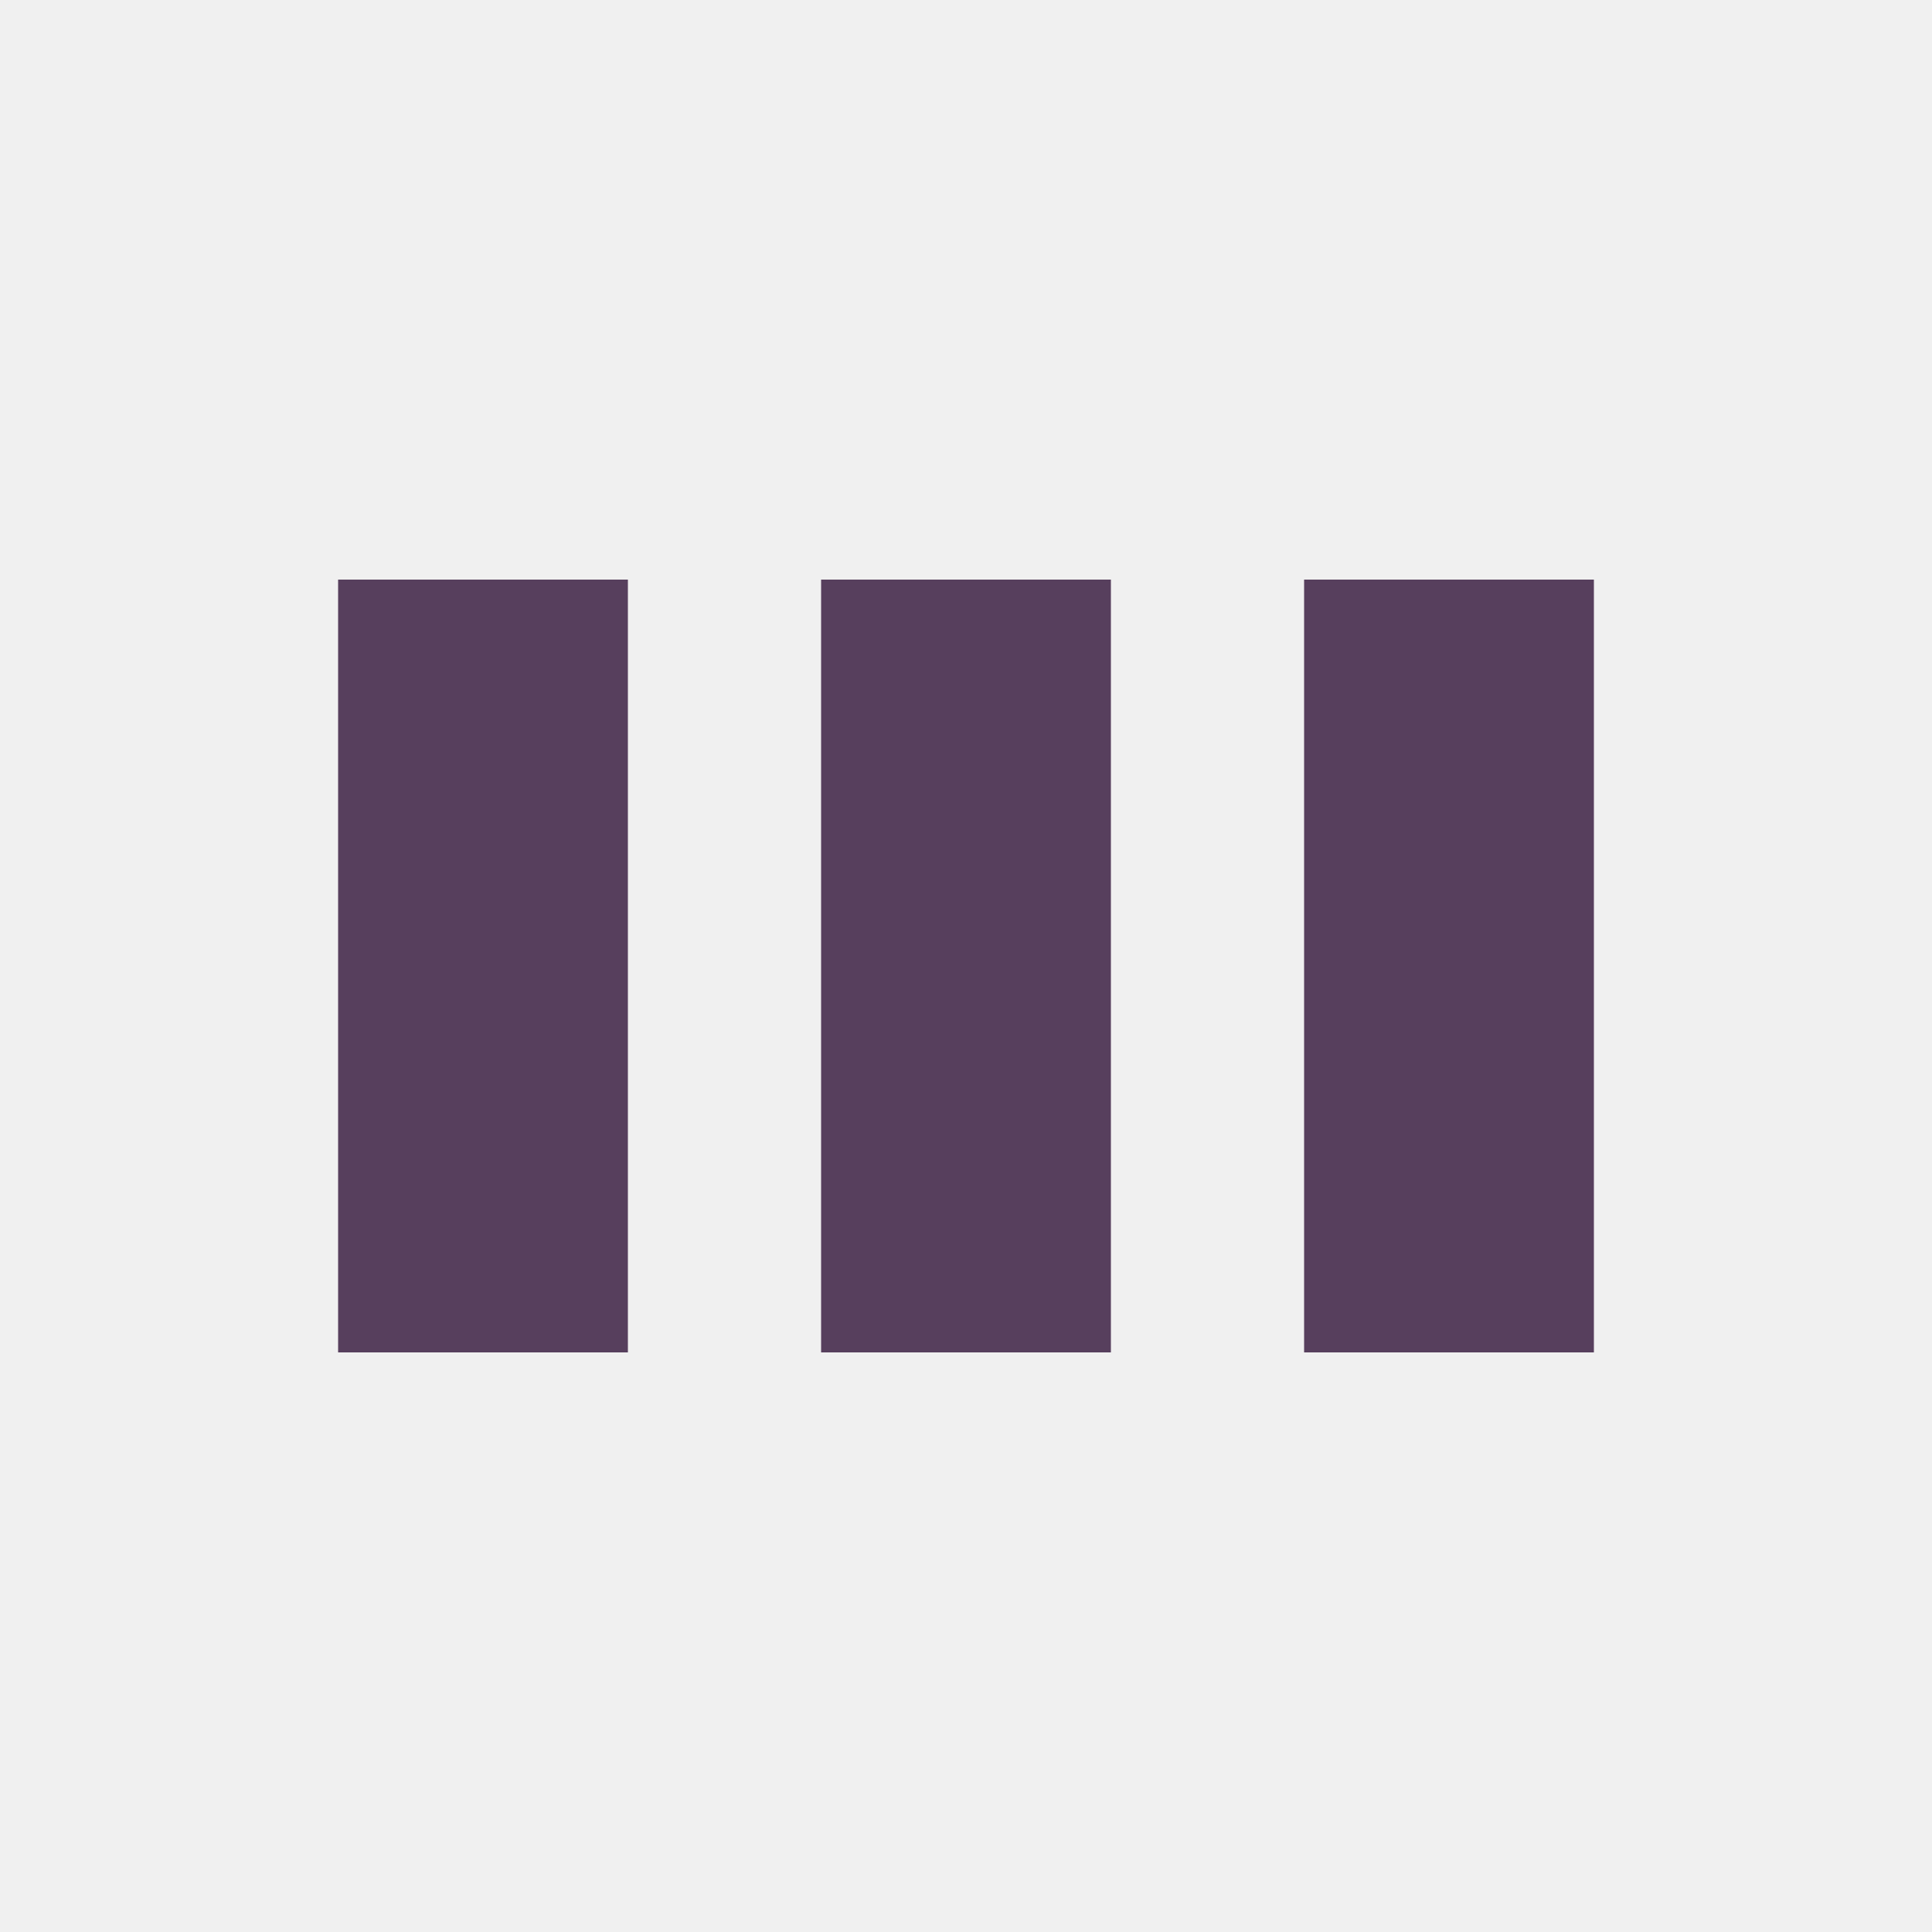
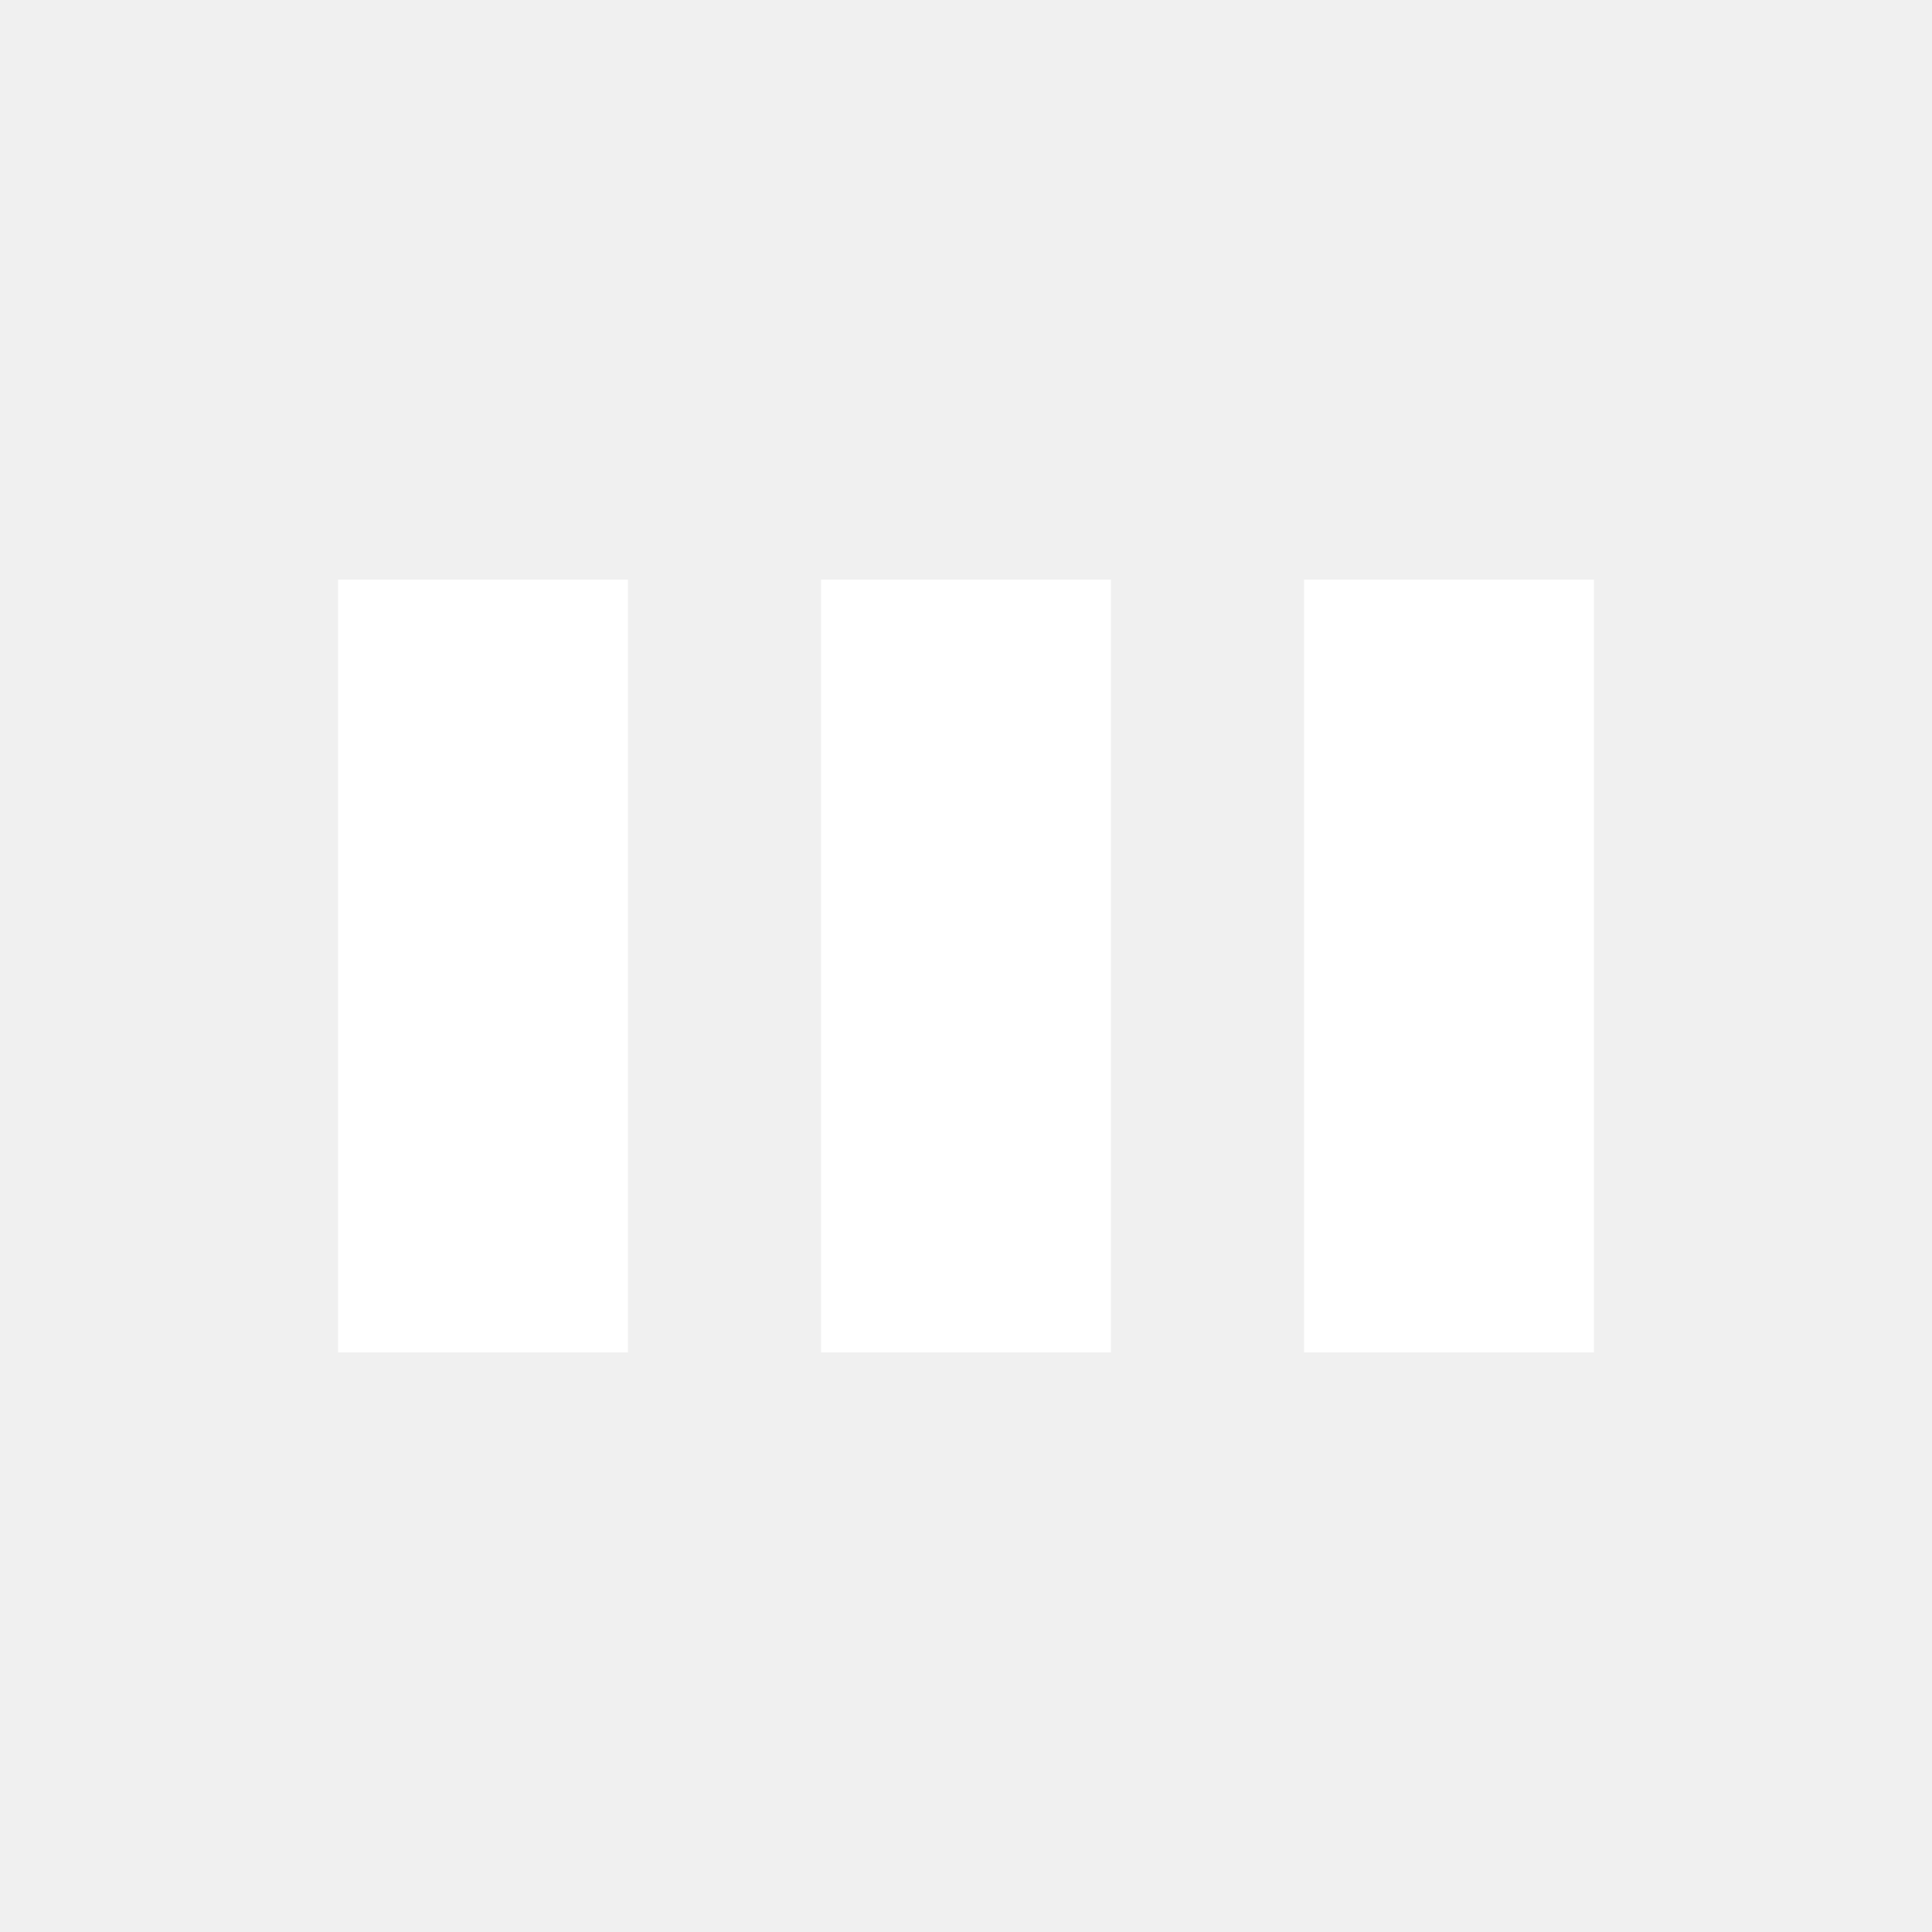
<svg xmlns="http://www.w3.org/2000/svg" style="margin: auto; background: none; display: block; shape-rendering: auto; animation-play-state: running; animation-delay: 0s;" width="200px" height="200px" viewBox="0 0 100 100" preserveAspectRatio="xMidYMid">
-   <rect x="17.5" y="30" width="15" height="40" fill="#573f5d" style="animation-play-state: running; animation-delay: 0s;">
+   <rect x="17.5" y="30" width="15" height="40" fill="#fff" style="animation-play-state: running; animation-delay: 0s;">
    <animate attributeName="y" repeatCount="indefinite" dur="1s" calcMode="spline" keyTimes="0;0.5;1" values="18;30;30" keySplines="0 0.5 0.5 1;0 0.5 0.5 1" begin="-0.2s" style="animation-play-state: running; animation-delay: 0s;" />
    <animate attributeName="height" repeatCount="indefinite" dur="1s" calcMode="spline" keyTimes="0;0.5;1" values="64;40;40" keySplines="0 0.5 0.5 1;0 0.5 0.5 1" begin="-0.2s" style="animation-play-state: running; animation-delay: 0s;" />
  </rect>
-   <rect x="42.5" y="30" width="15" height="40" fill="#573f5d" style="animation-play-state: running; animation-delay: 0s;">
+   <rect x="42.5" y="30" width="15" height="40" fill="#fff" style="animation-play-state: running; animation-delay: 0s;">
    <animate attributeName="y" repeatCount="indefinite" dur="1s" calcMode="spline" keyTimes="0;0.5;1" values="21;30;30" keySplines="0 0.5 0.5 1;0 0.5 0.5 1" begin="-0.1s" style="animation-play-state: running; animation-delay: 0s;" />
    <animate attributeName="height" repeatCount="indefinite" dur="1s" calcMode="spline" keyTimes="0;0.5;1" values="58;40;40" keySplines="0 0.5 0.5 1;0 0.5 0.5 1" begin="-0.1s" style="animation-play-state: running; animation-delay: 0s;" />
  </rect>
-   <rect x="67.5" y="30" width="15" height="40" fill="#573f5d" style="animation-play-state: running; animation-delay: 0s;">
+   <rect x="67.5" y="30" width="15" height="40" fill="#fff" style="animation-play-state: running; animation-delay: 0s;">
    <animate attributeName="y" repeatCount="indefinite" dur="1s" calcMode="spline" keyTimes="0;0.5;1" values="21;30;30" keySplines="0 0.5 0.5 1;0 0.5 0.5 1" style="animation-play-state: running; animation-delay: 0s;" />
    <animate attributeName="height" repeatCount="indefinite" dur="1s" calcMode="spline" keyTimes="0;0.5;1" values="58;40;40" keySplines="0 0.5 0.5 1;0 0.5 0.5 1" style="animation-play-state: running; animation-delay: 0s;" />
  </rect>
</svg>
